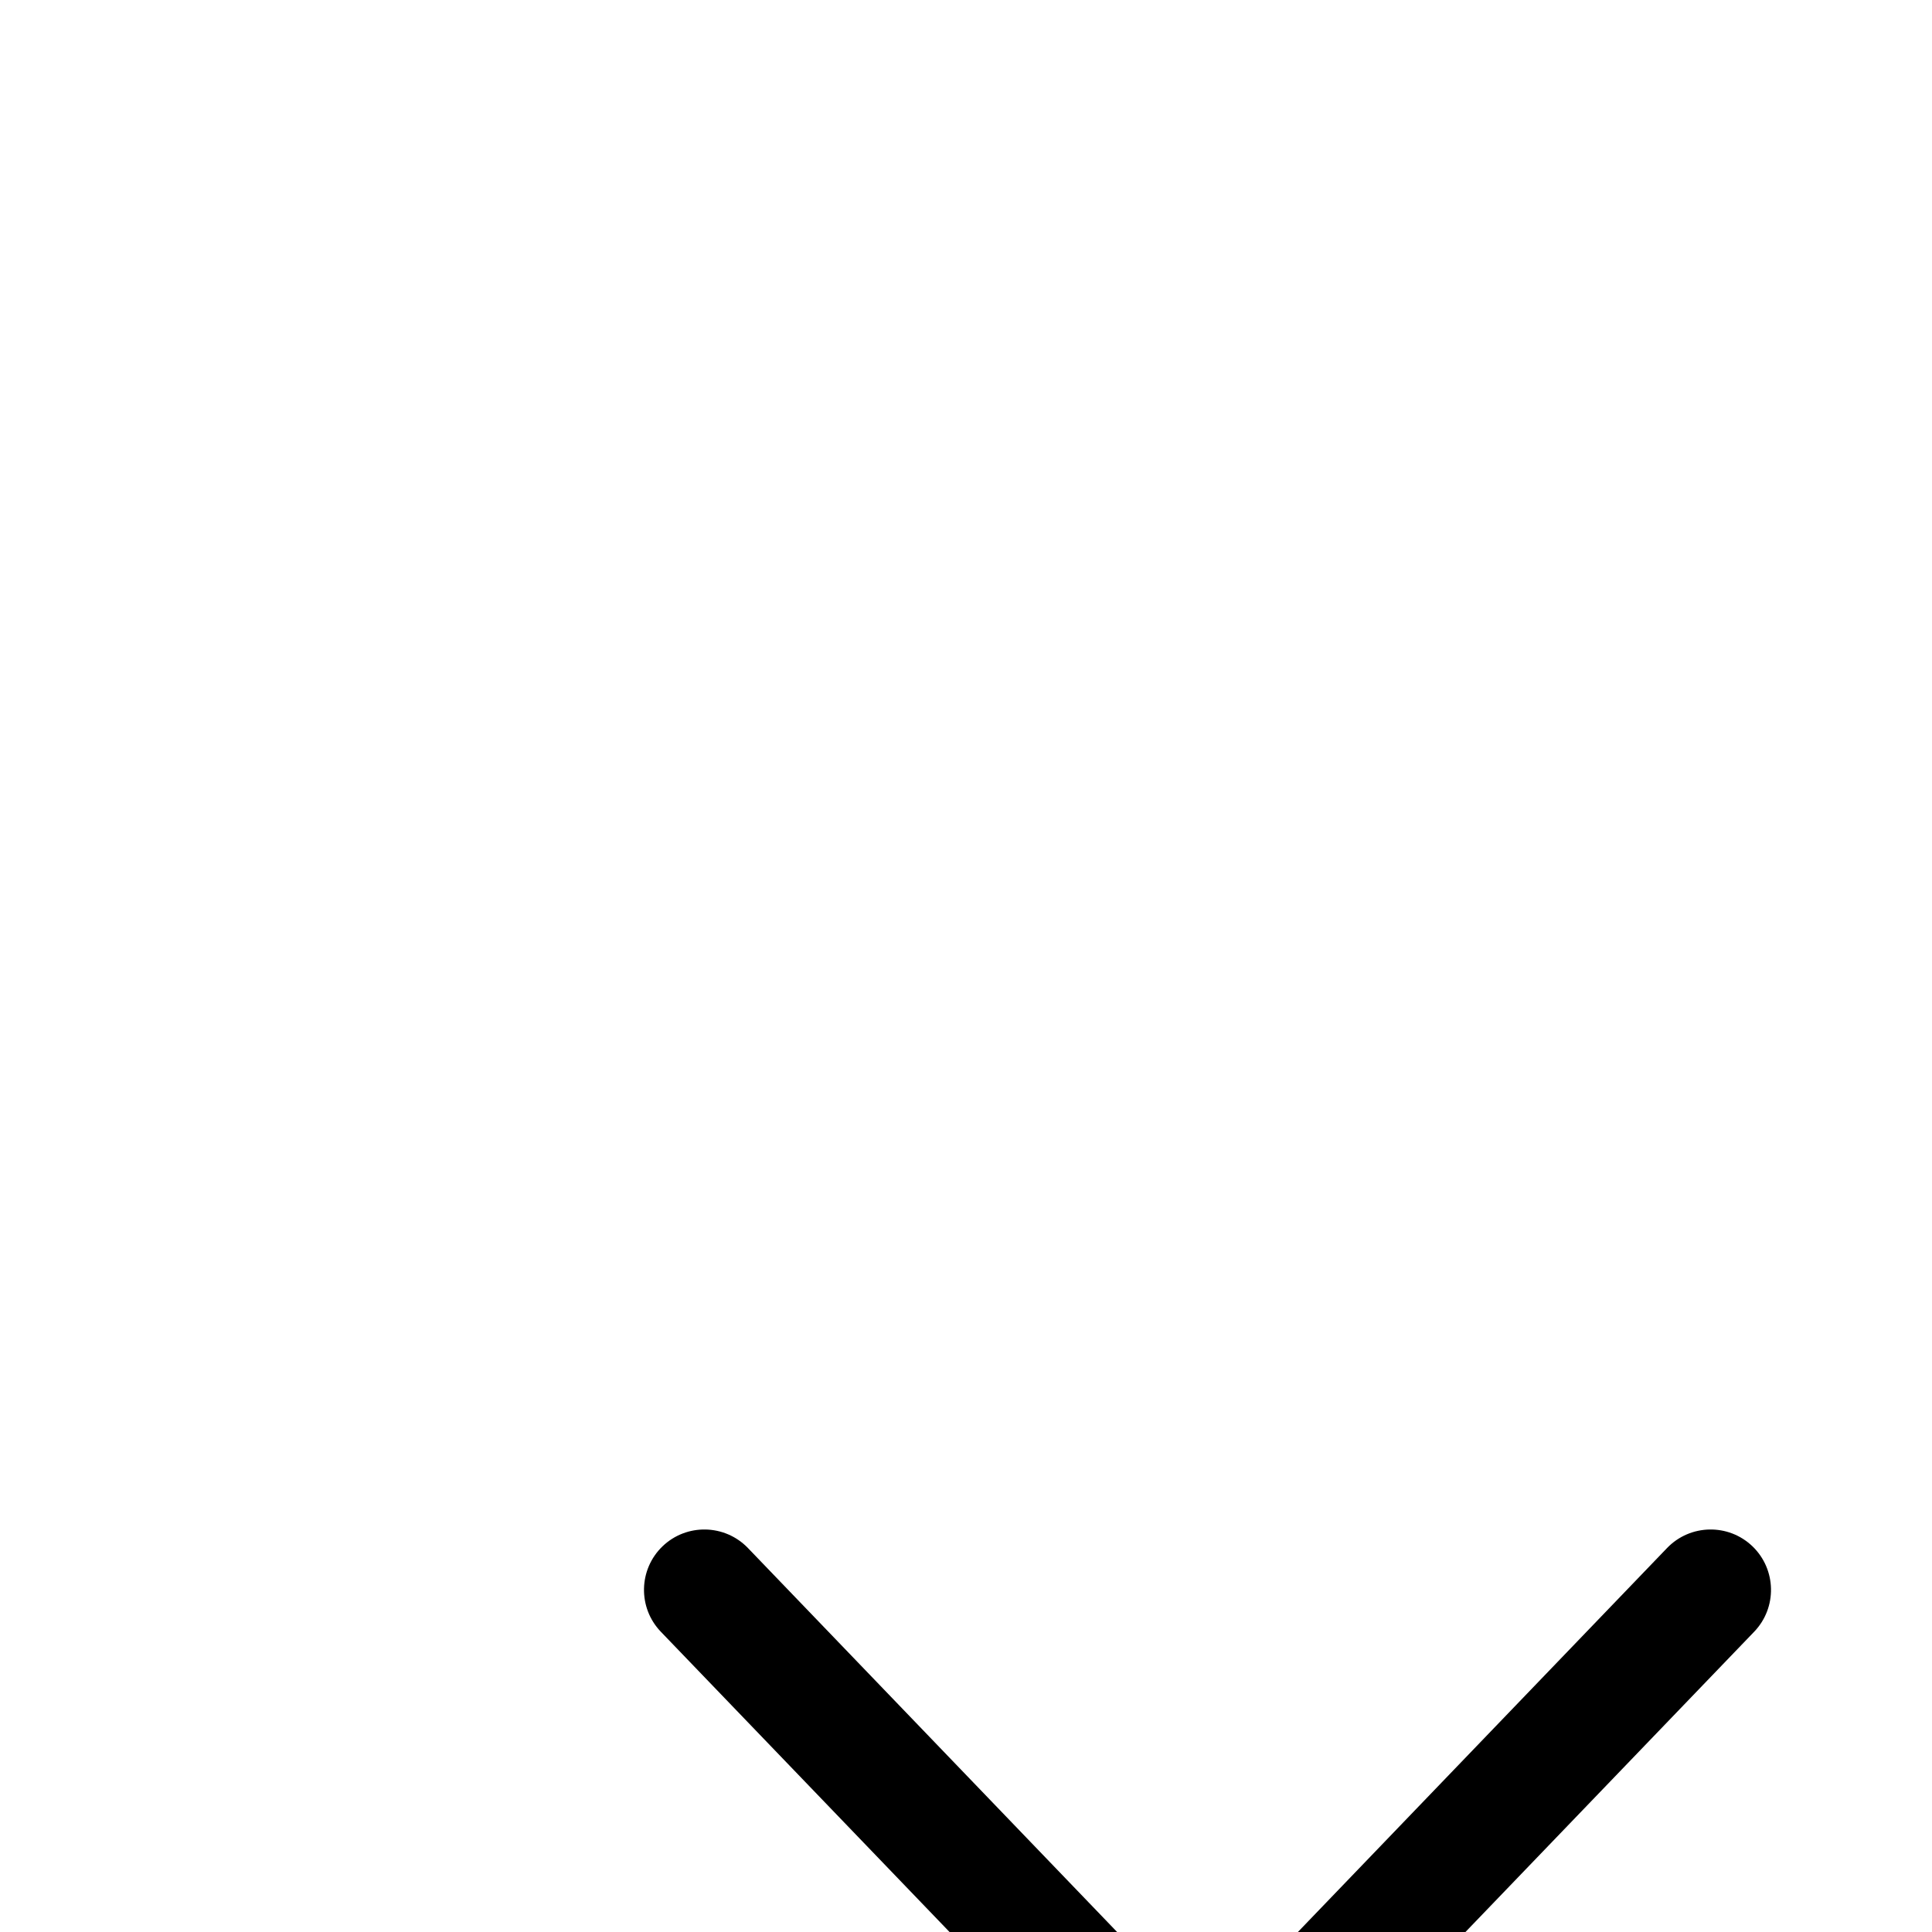
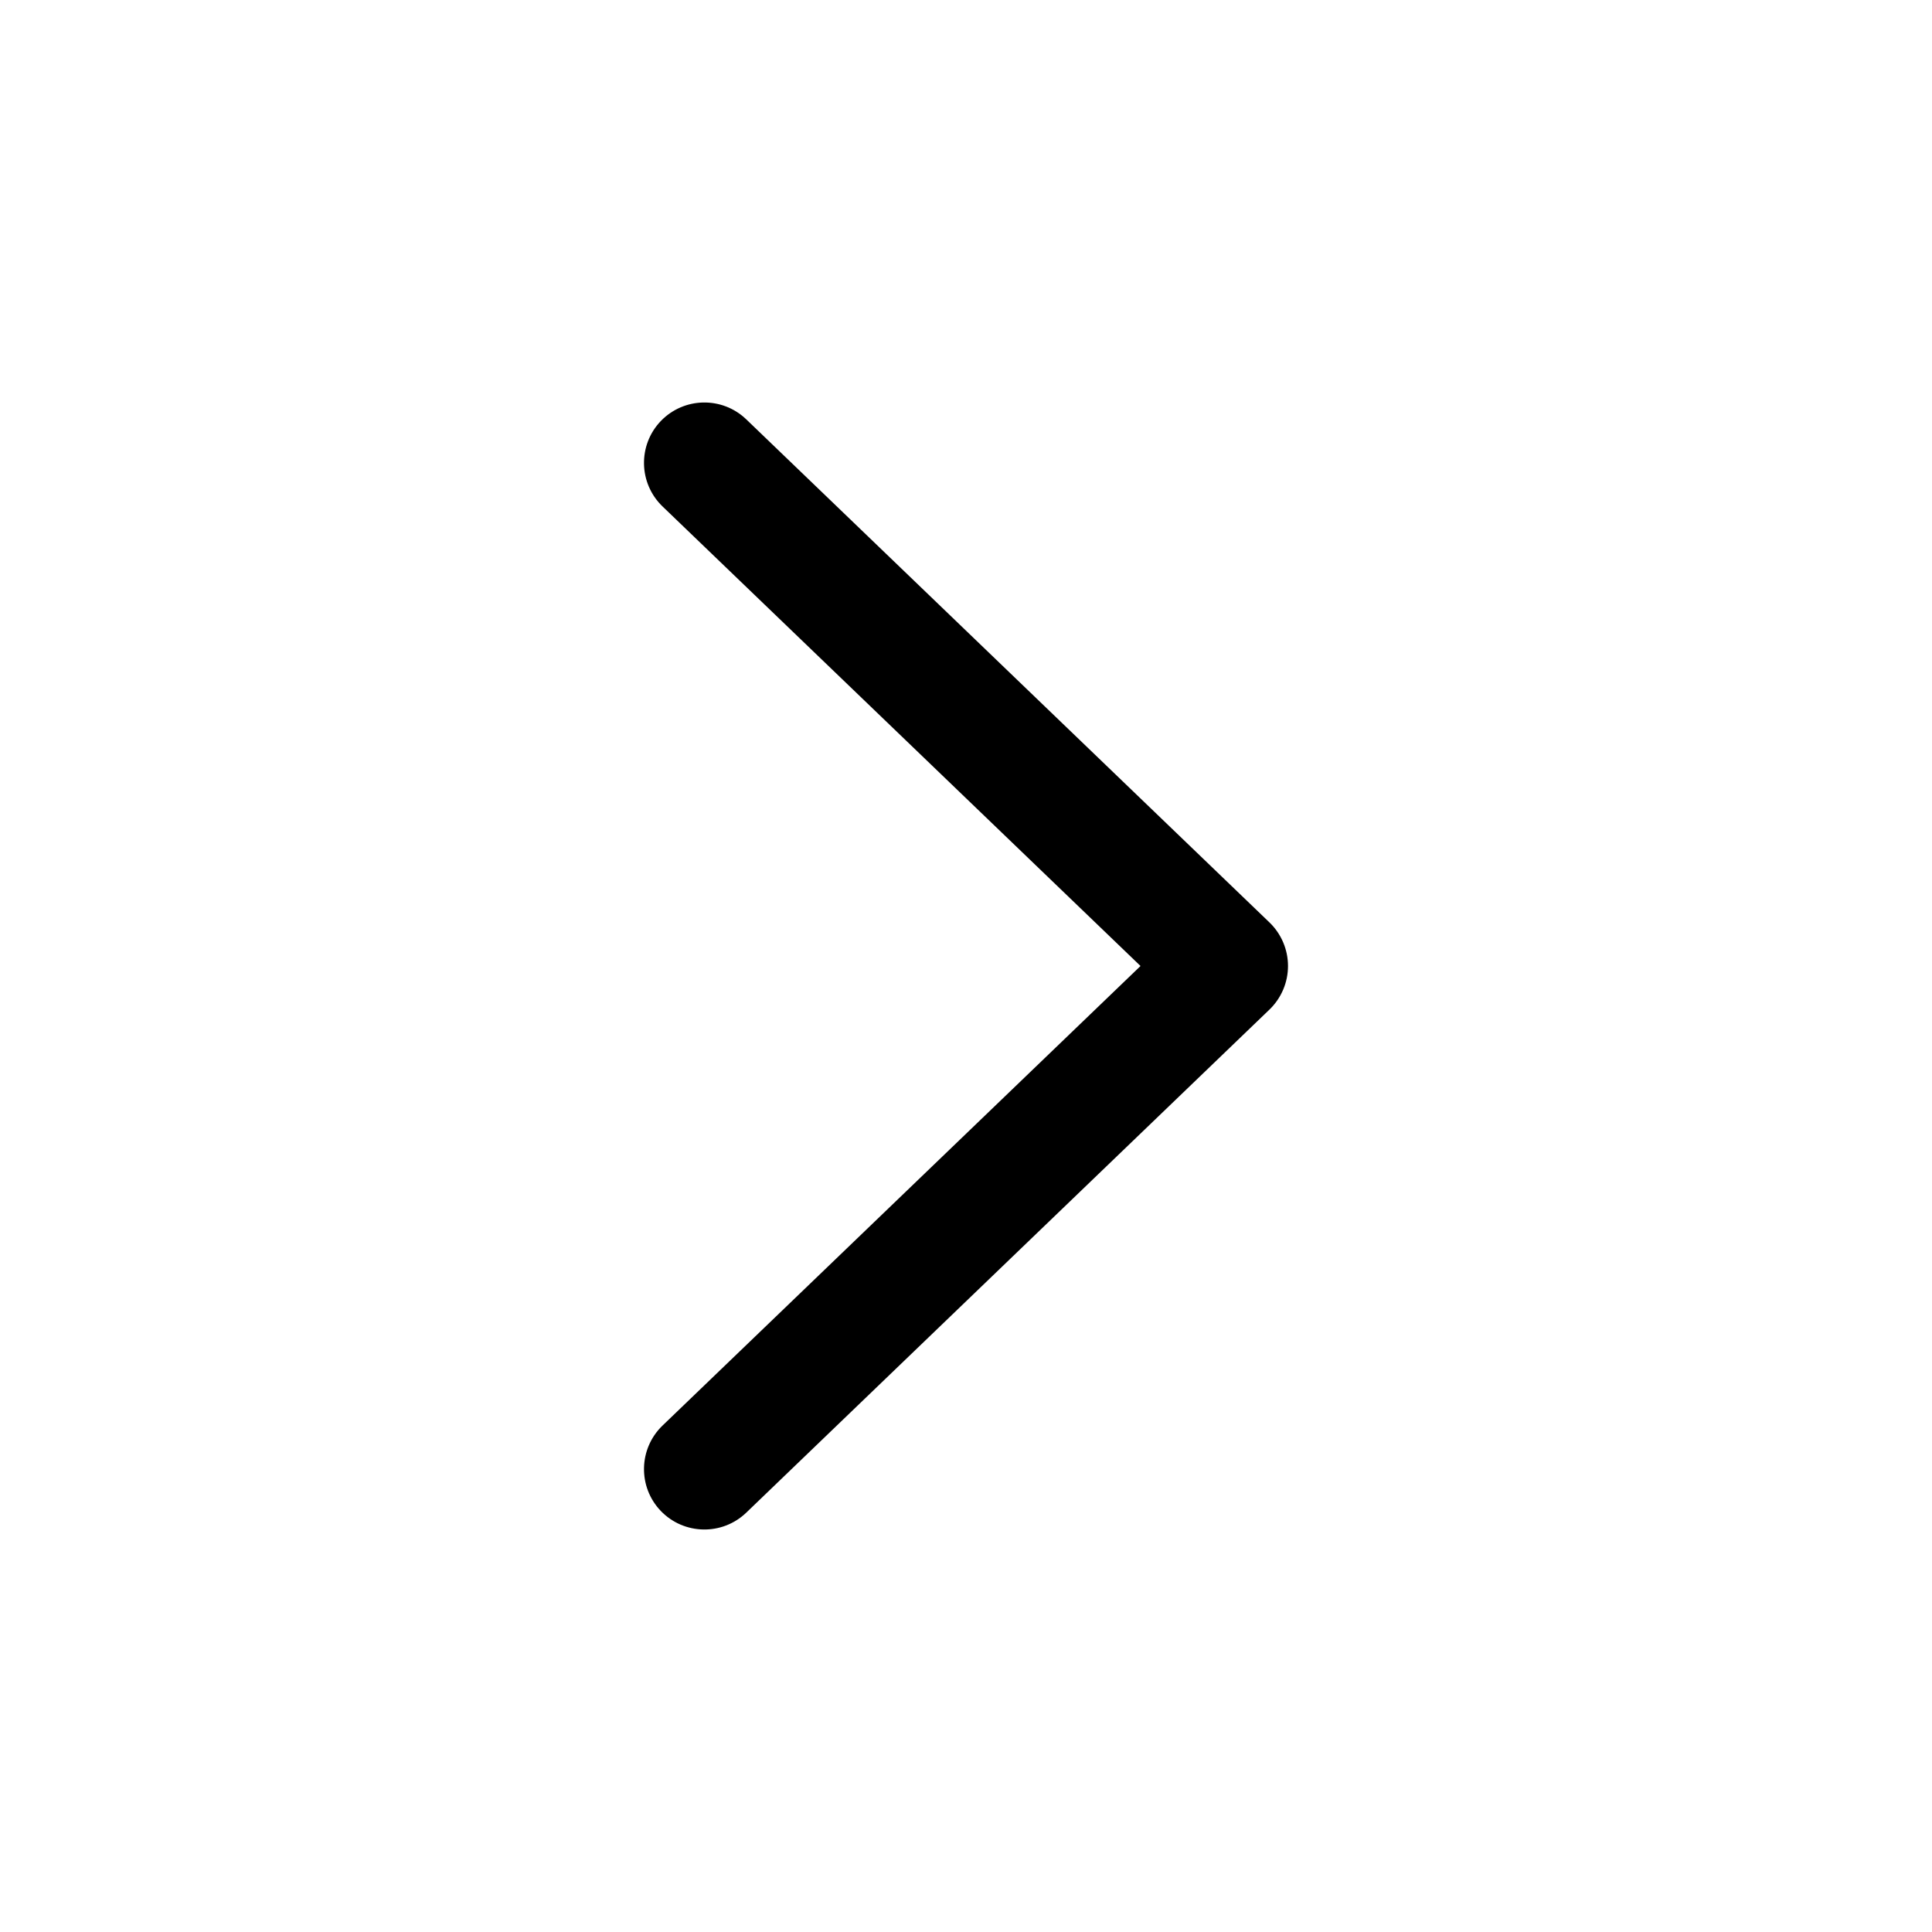
<svg xmlns="http://www.w3.org/2000/svg" viewBox="0 0 24 24" width="24" height="24" fill="currentColor">
-   <g transform="translate(7.999999, 19)">
-     <path d="M0.23 0.209C0.529 -0.078 1.004 -0.068 1.291 0.23L7 6.168L12.709 0.23C12.996 -0.068 13.471 -0.078 13.77 0.209C14.068 0.496 14.078 0.971 13.791 1.27L7.541 7.77C7.399 7.917 7.204 8 7 8C6.796 8 6.601 7.917 6.459 7.77L0.209 1.27C-0.078 0.971 -0.068 0.496 0.23 0.209Z" fill-rule="EVENODD" />
+   <g transform="translate(7.999999, 4.999999)">
+     <path d="M0.209 13.77C-0.078 13.471 -0.068 12.996 0.23 12.709L6.168 7L0.23 1.291C-0.068 1.004 -0.078 0.529 0.209 0.23C0.496 -0.068 0.971 -0.078 1.27 0.209L7.77 6.459C7.917 6.601 8 6.796 8 7C8 7.204 7.917 7.399 7.77 7.541L1.27 13.791C0.971 14.078 0.496 14.068 0.209 13.77Z" fill-rule="EVENODD" />
  </g>
</svg>
